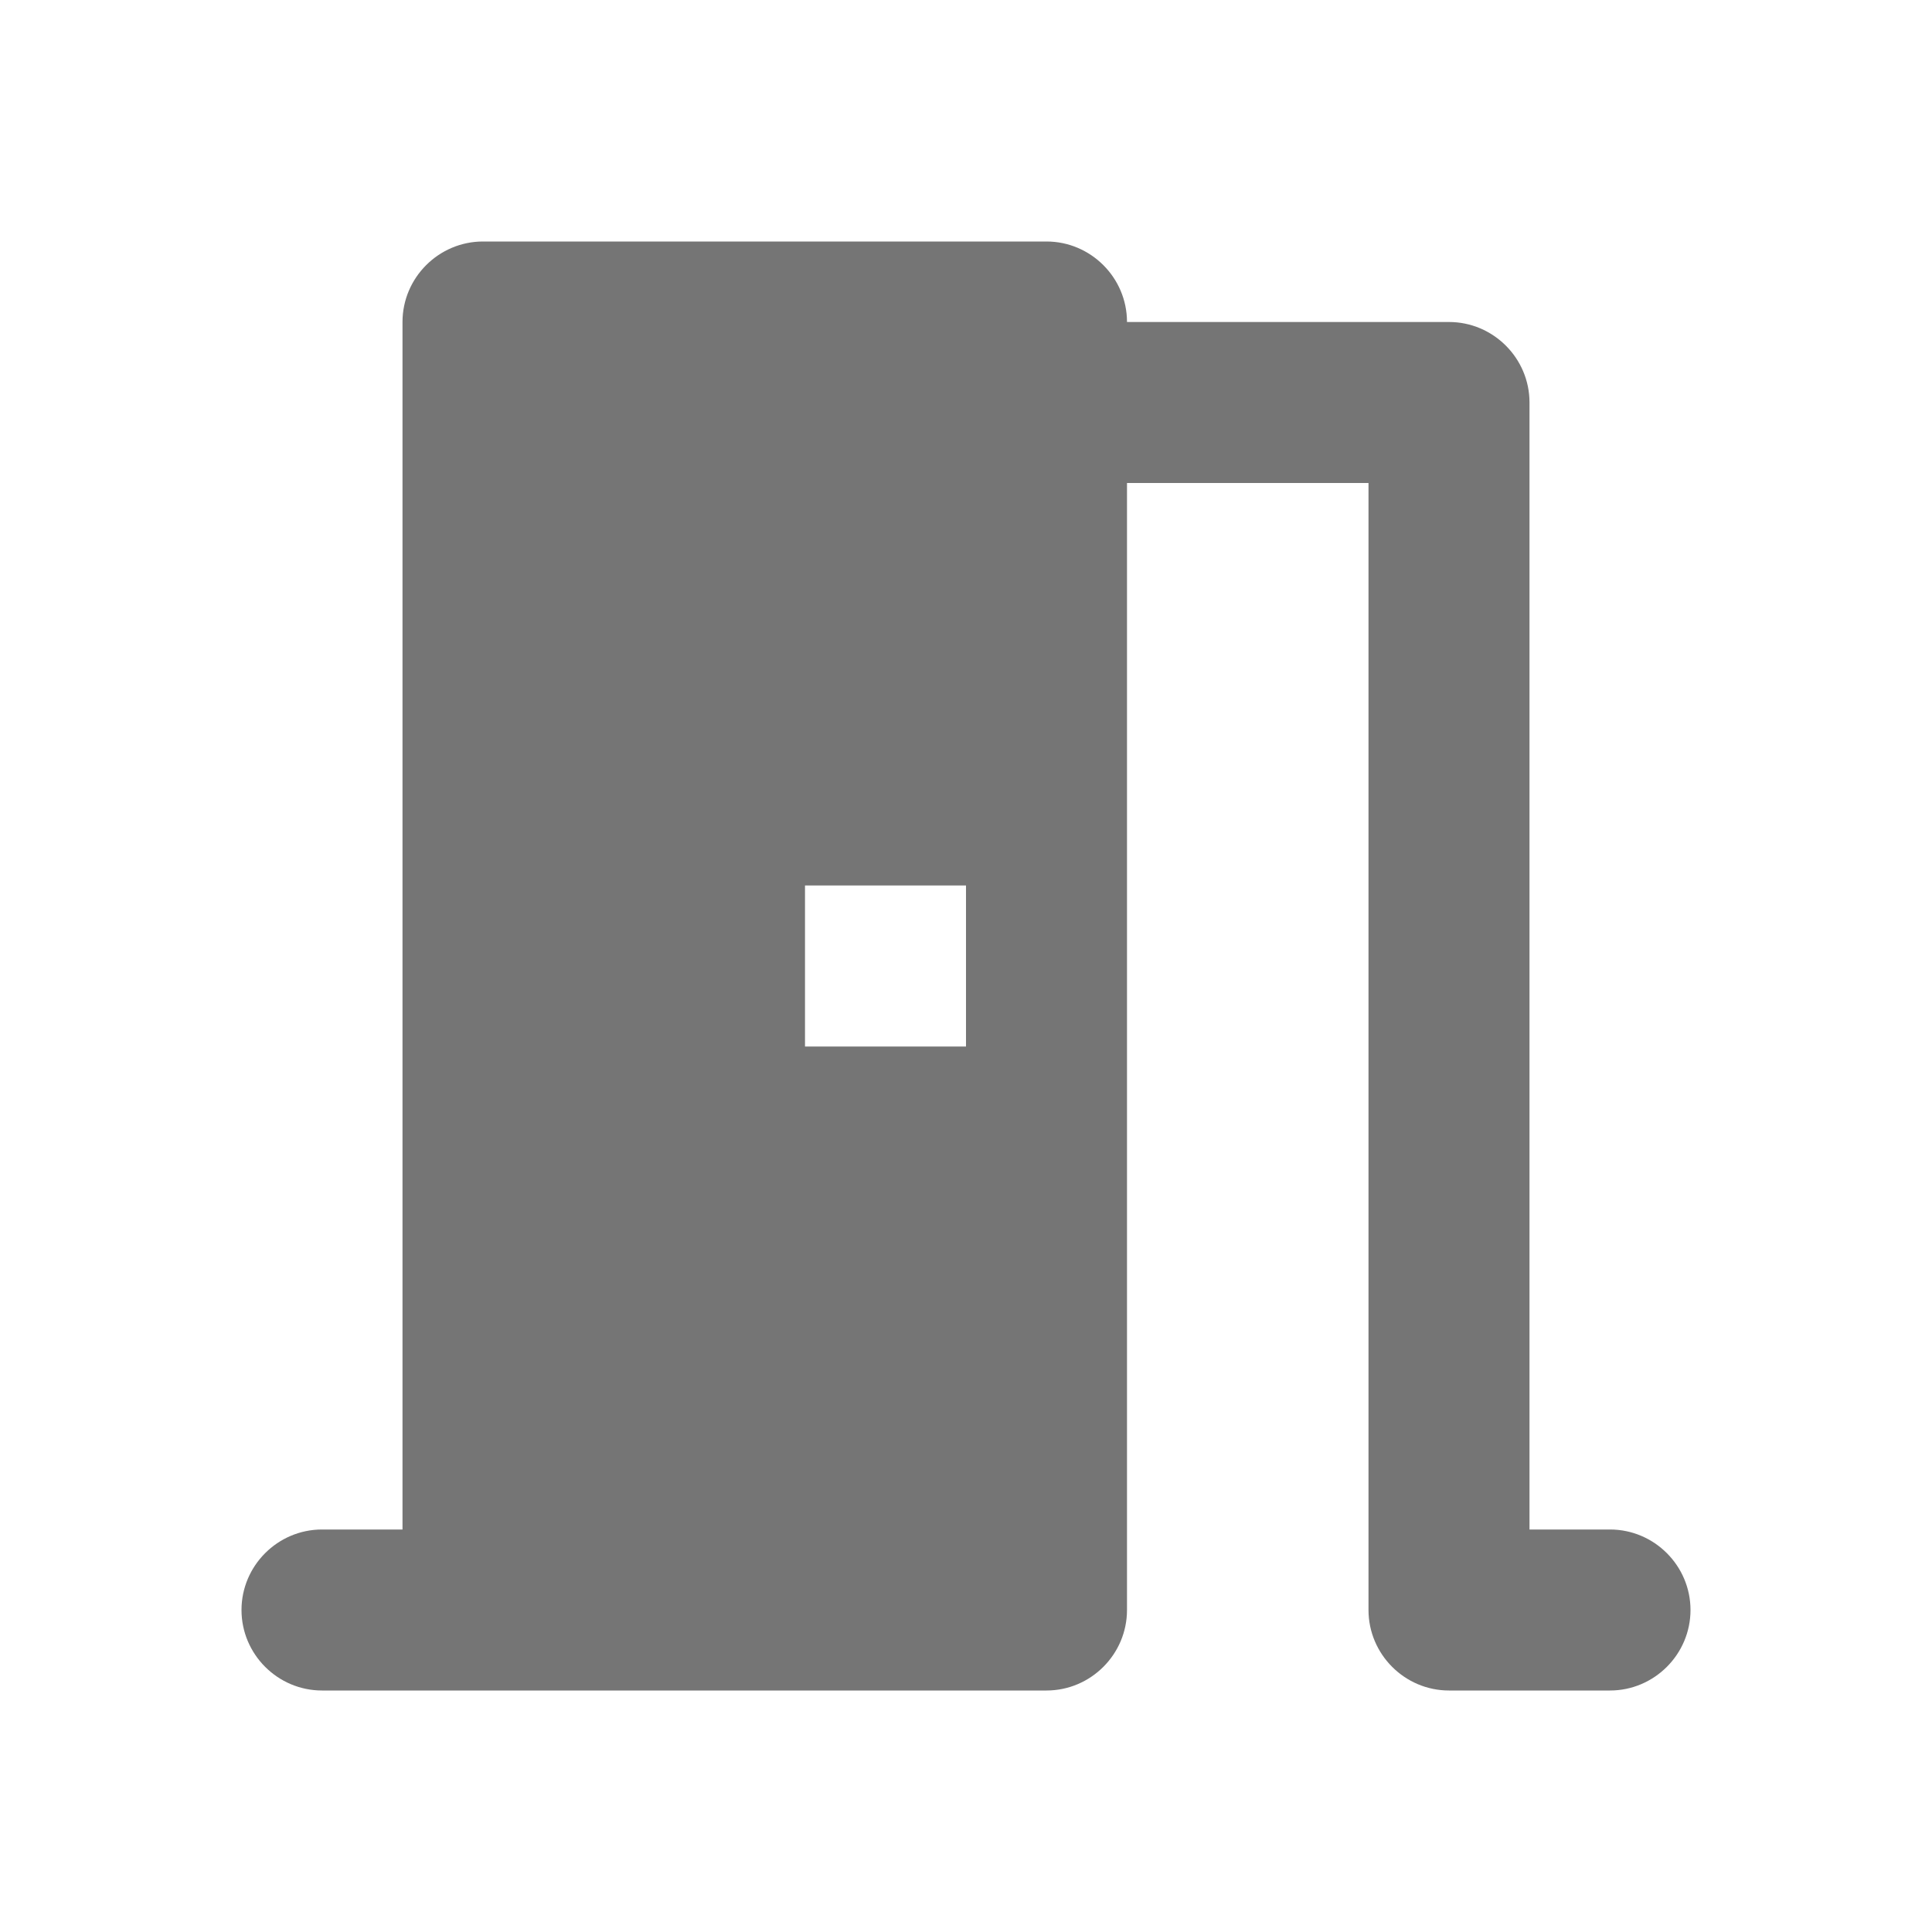
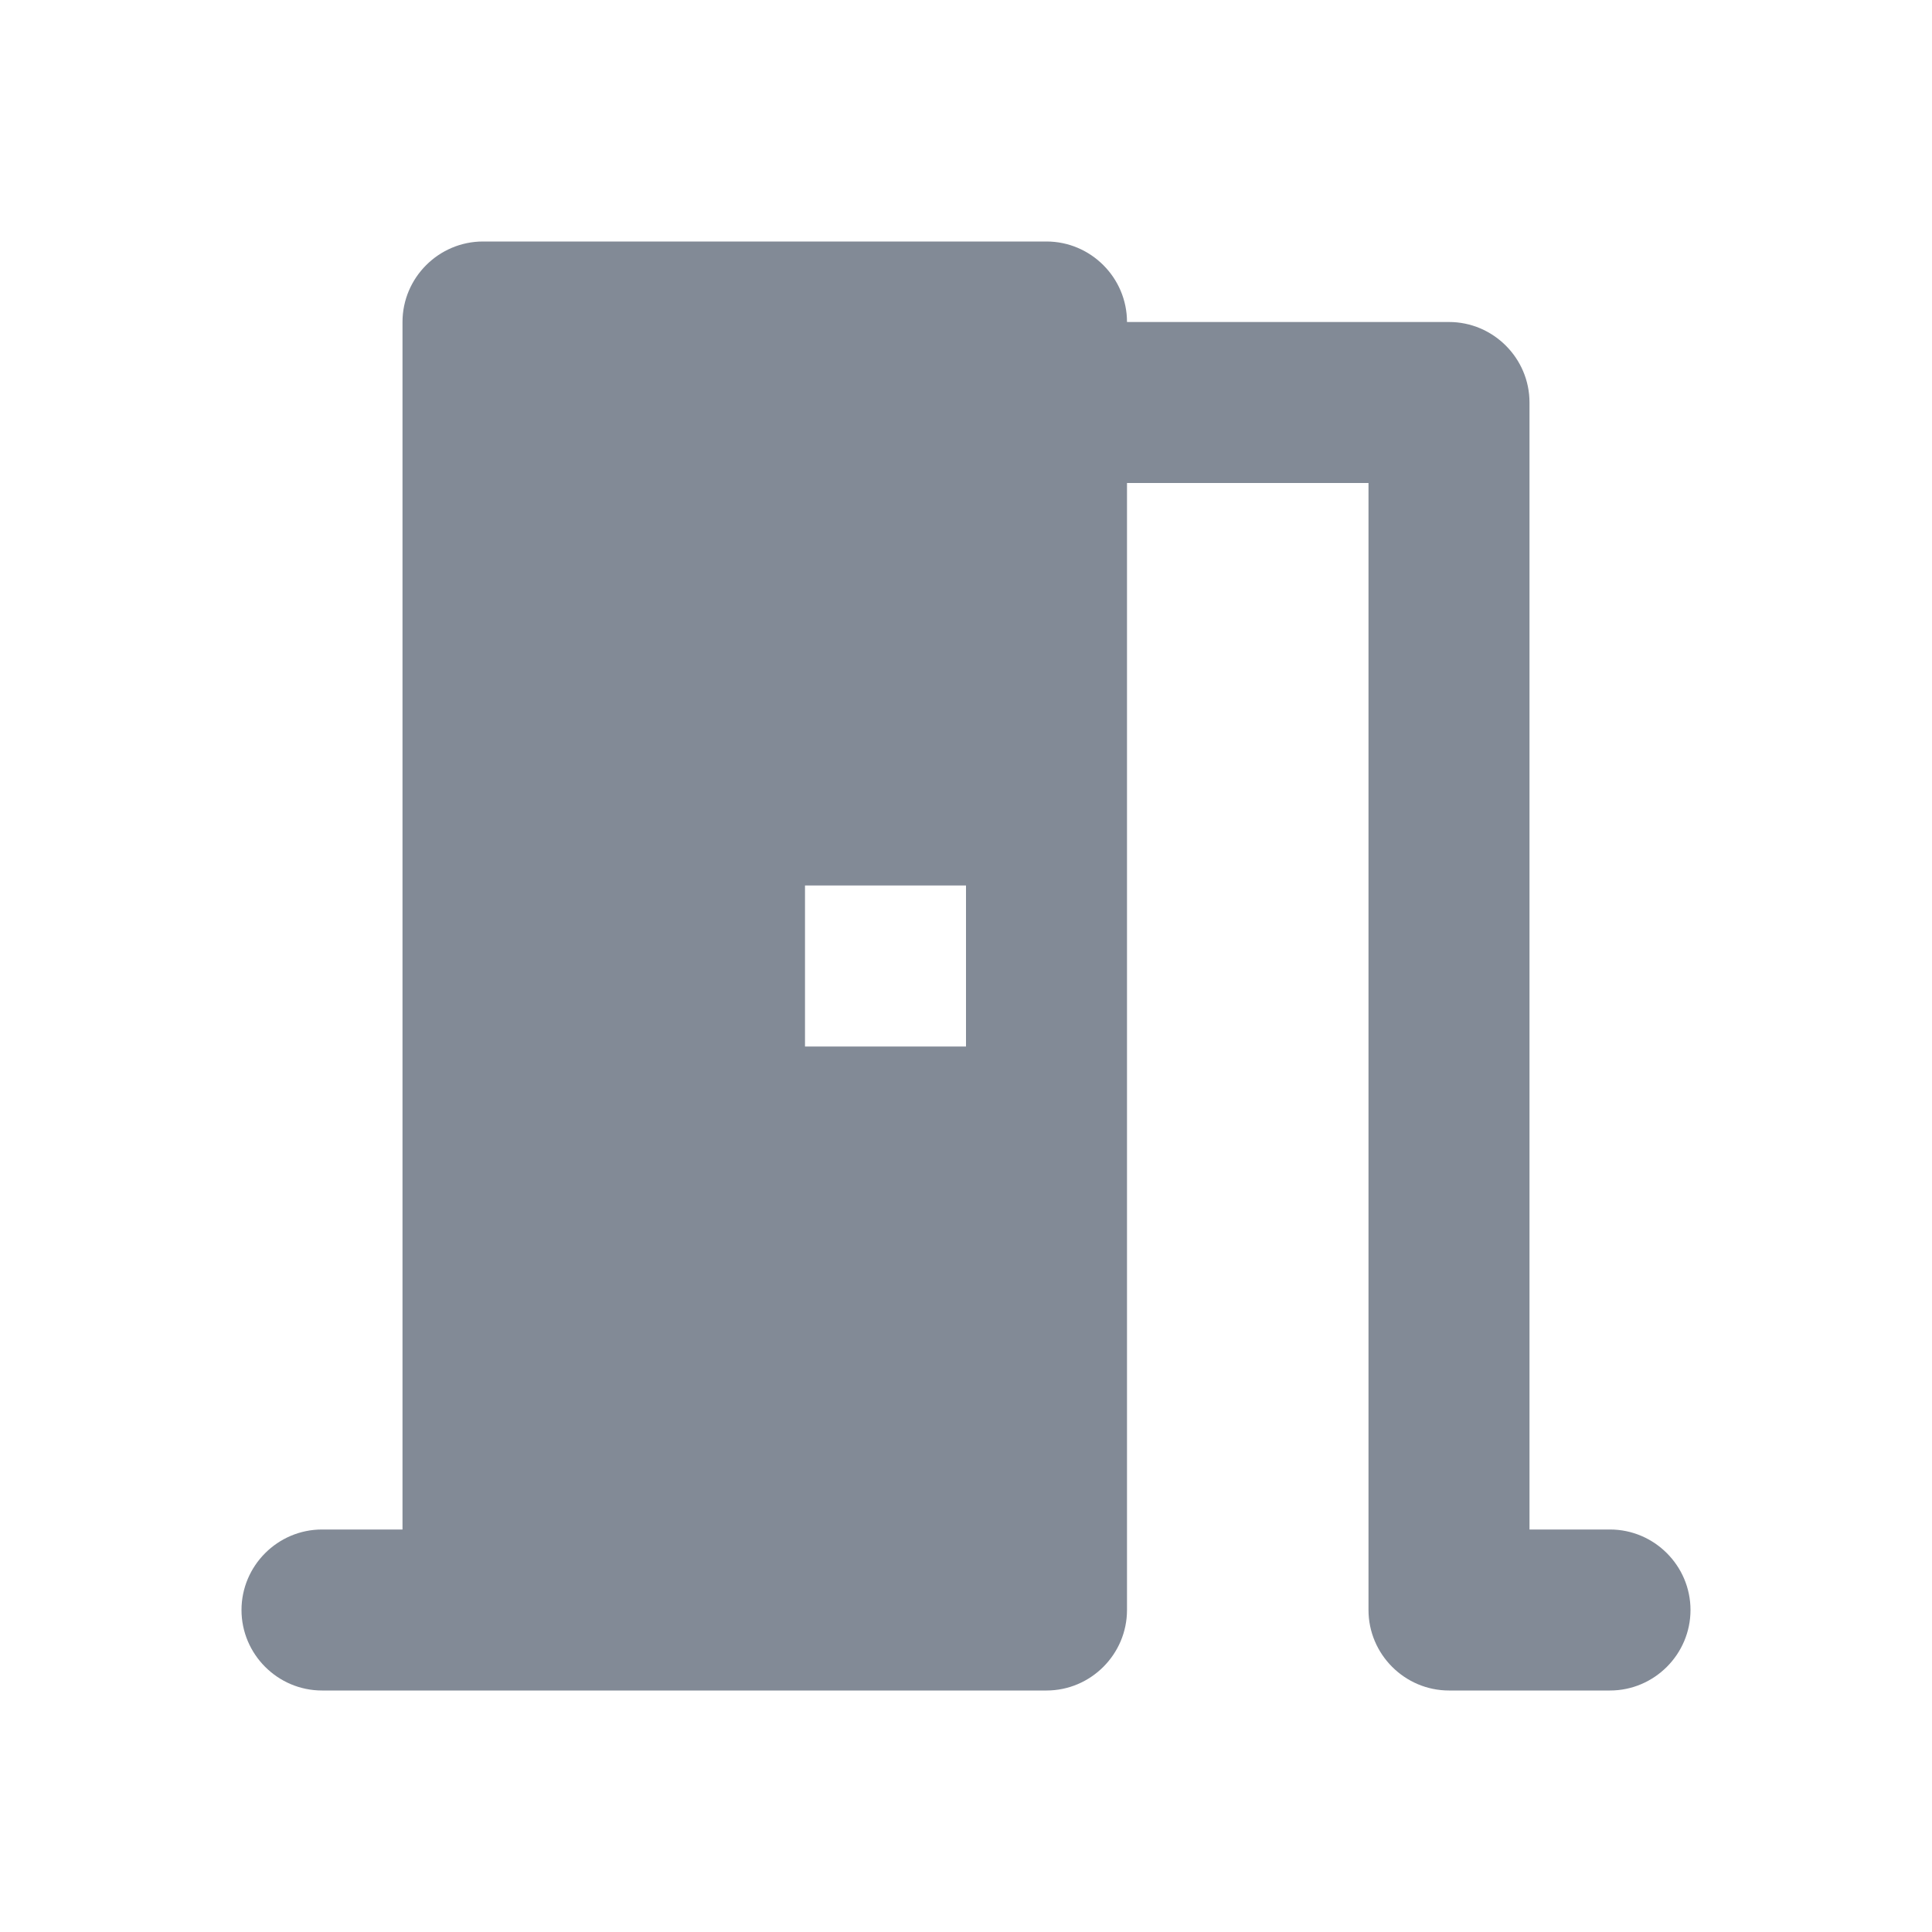
- <svg xmlns="http://www.w3.org/2000/svg" width="24" height="24" viewBox="0 0 24 24" fill="none">
+ <svg xmlns="http://www.w3.org/2000/svg" width="24" height="24" viewBox="0 0 24 24" fill="#828a96">
  <g id="meeting_room_24px">
-     <path id="icon/places/meeting_room_24px" fill-rule="evenodd" clip-rule="evenodd" d="M19 19H20C20.55 19 21 19.45 21 20C21 20.55 20.55 21 20 21H18C17.45 21 17 20.55 17 20V6H14V20C14 20.55 13.55 21 13 21H4C3.45 21 3 20.55 3 20C3 19.45 3.45 19 4 19H5V4C5 3.45 5.45 3 6 3H13C13.55 3 14 3.45 14 4H18C18.55 4 19 4.45 19 5V19ZM10 13H12V11H10V13Z" fill="black" fill-opacity="0.54" />
+     <path id="icon/places/meeting_room_24px" fill-rule="evenodd" clip-rule="evenodd" d="M19 19H20C20.55 19 21 19.45 21 20C21 20.55 20.55 21 20 21H18C17.45 21 17 20.55 17 20V6H14V20C14 20.55 13.55 21 13 21H4C3.45 21 3 20.55 3 20C3 19.45 3.45 19 4 19H5V4C5 3.45 5.45 3 6 3H13C13.55 3 14 3.45 14 4H18C18.55 4 19 4.45 19 5V19ZM10 13H12V11H10V13Z" />
  </g>
</svg>
